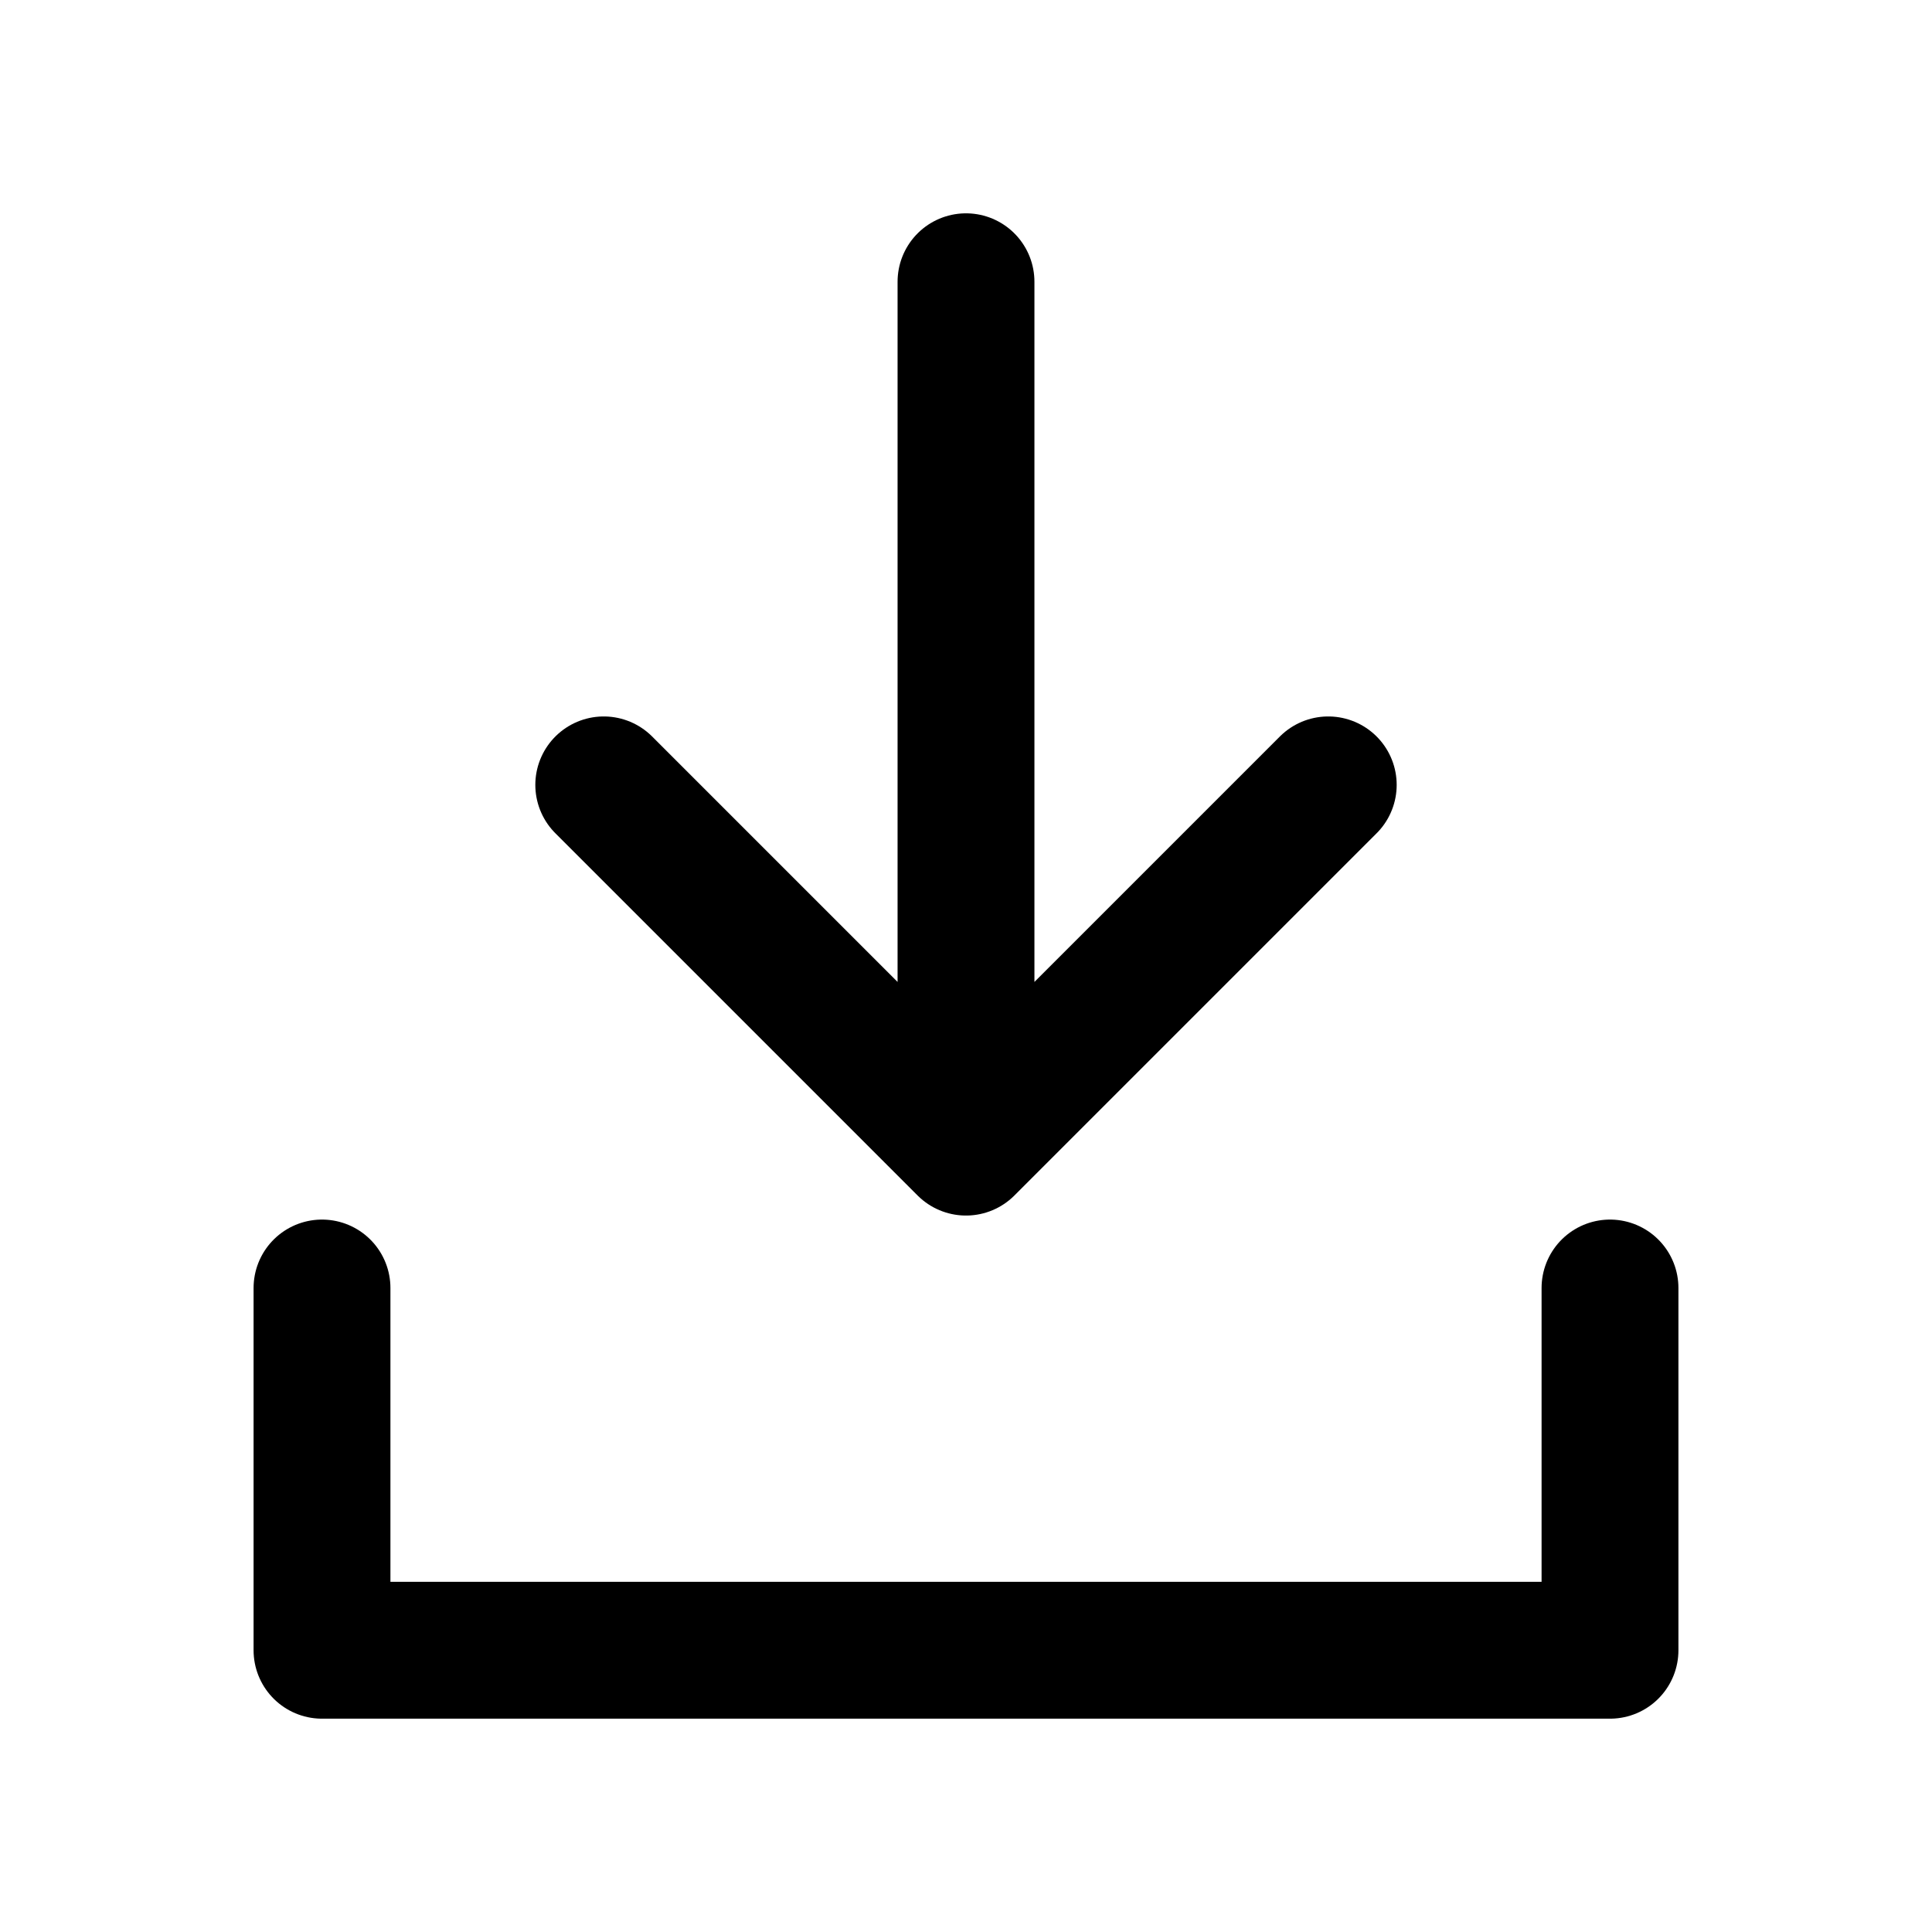
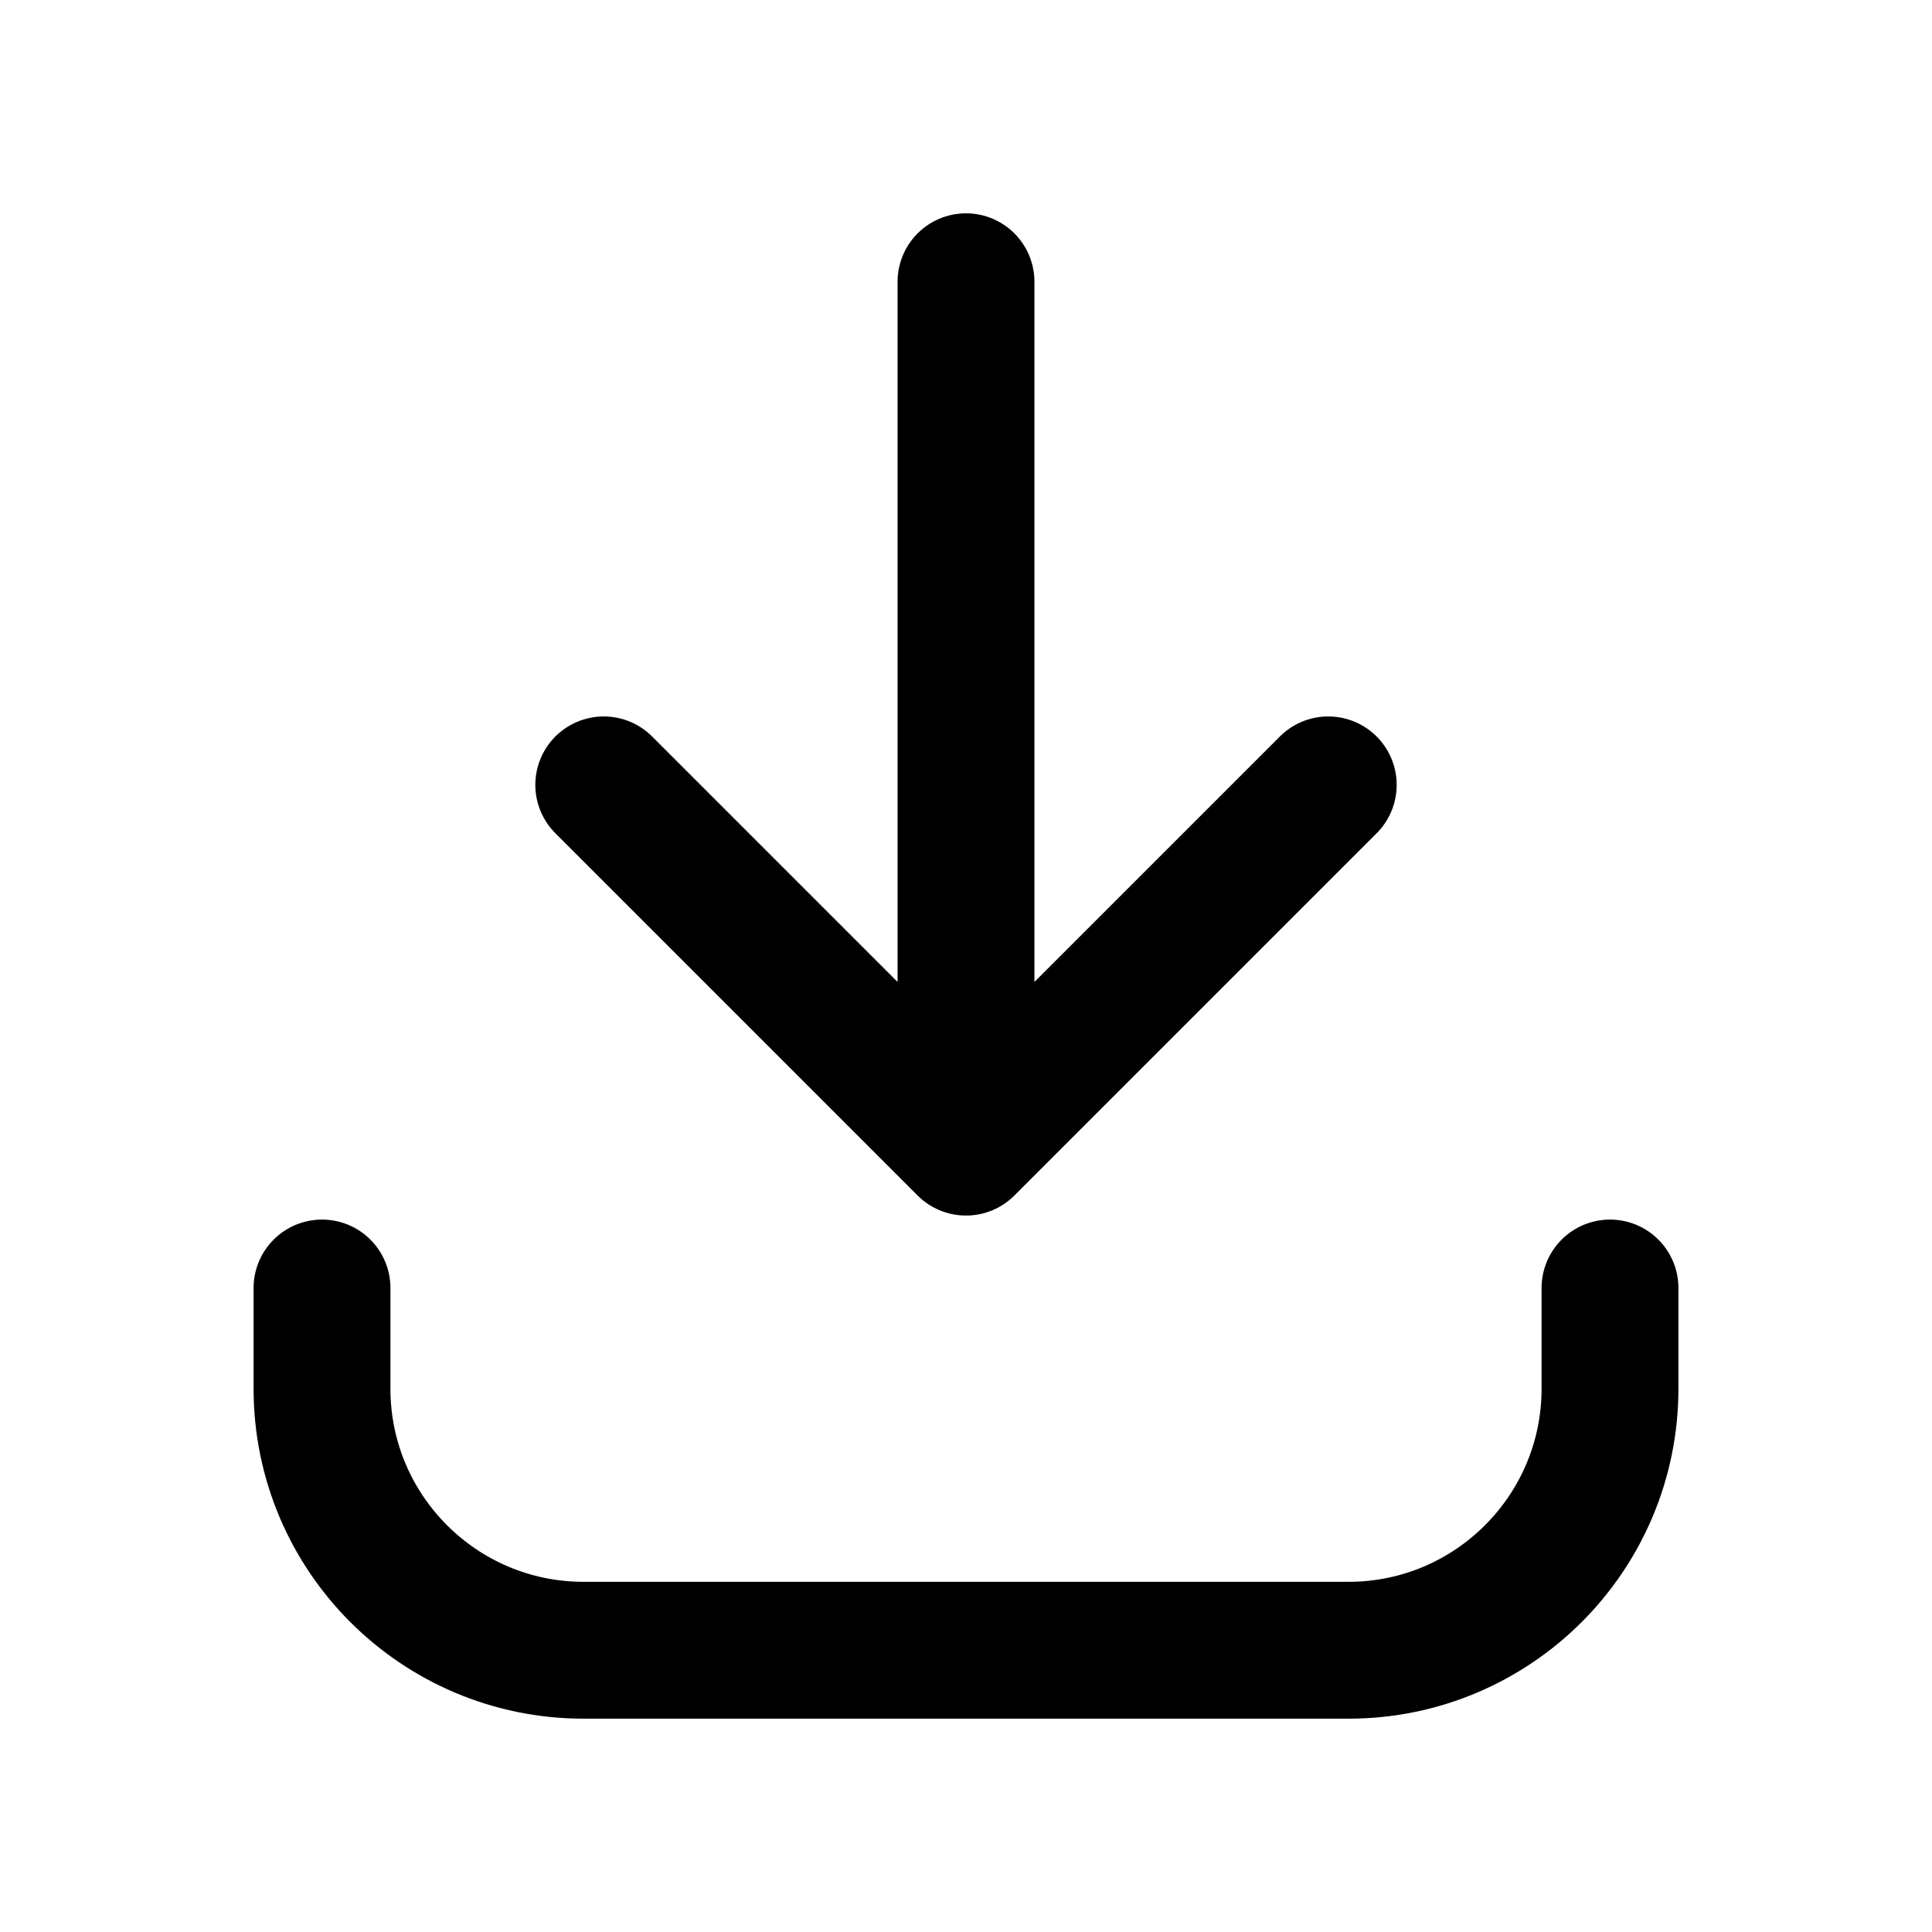
<svg xmlns="http://www.w3.org/2000/svg" viewBox="0 0 24 24" fill="none" stroke="currentColor" stroke-width="1.7" stroke-linecap="round" stroke-linejoin="round">
  <g data-part="arrow">
    <path d="M12 3.5 V14.25 M7.5 9.75 L12 14.25 L16.5 9.75" />
  </g>
  <g data-part="tray">
-     <path d="M4 16 V20.5 H20 V16" />
+     <path d="M4 16 V17.25 A3.25 3.25 0 0 0 7.25 20.5 H16.75 A3.25 3.25 0 0 0 20 17.25 V16" />
  </g>
</svg>
